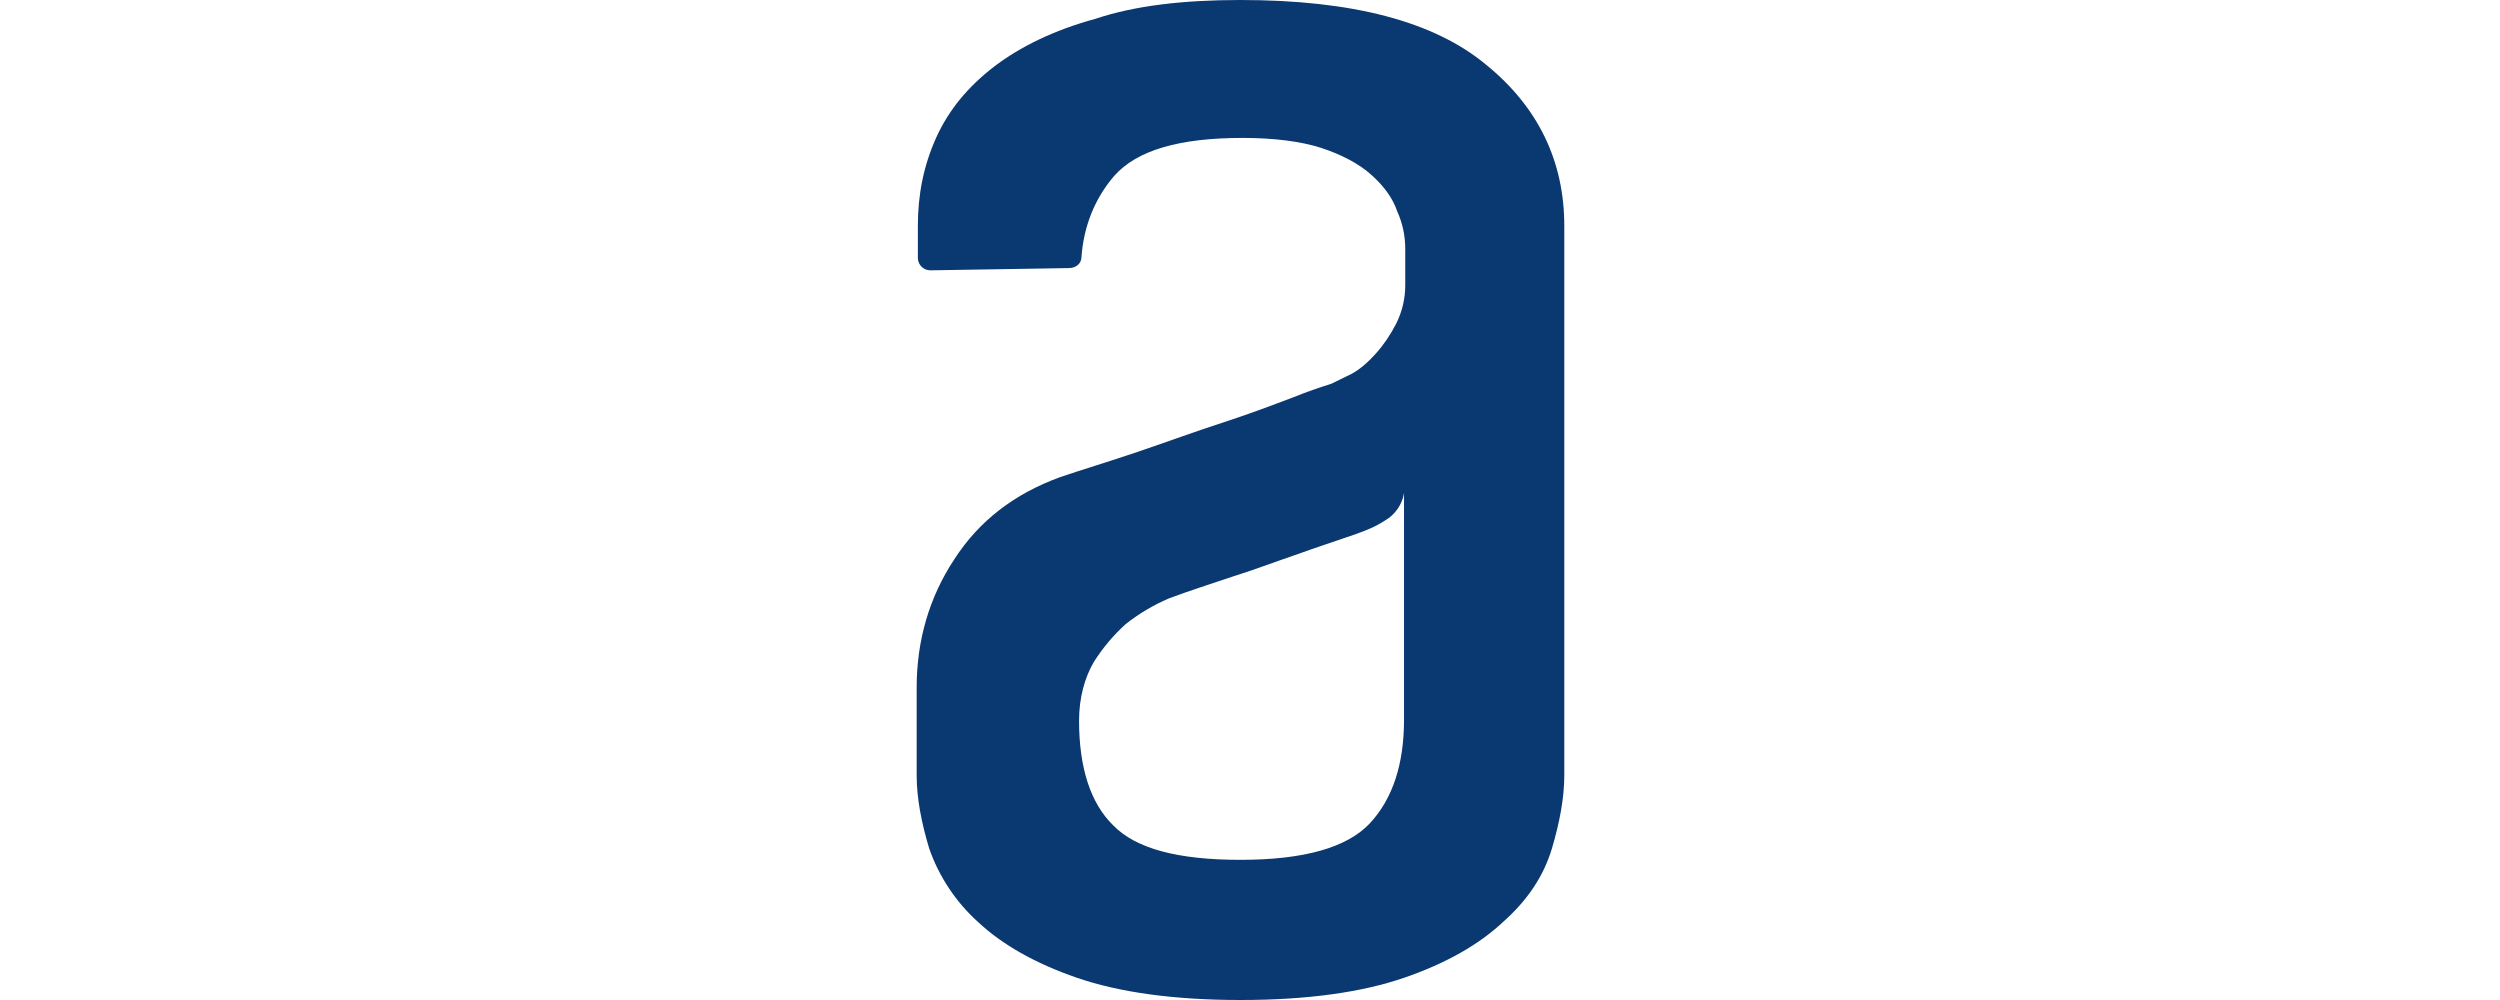
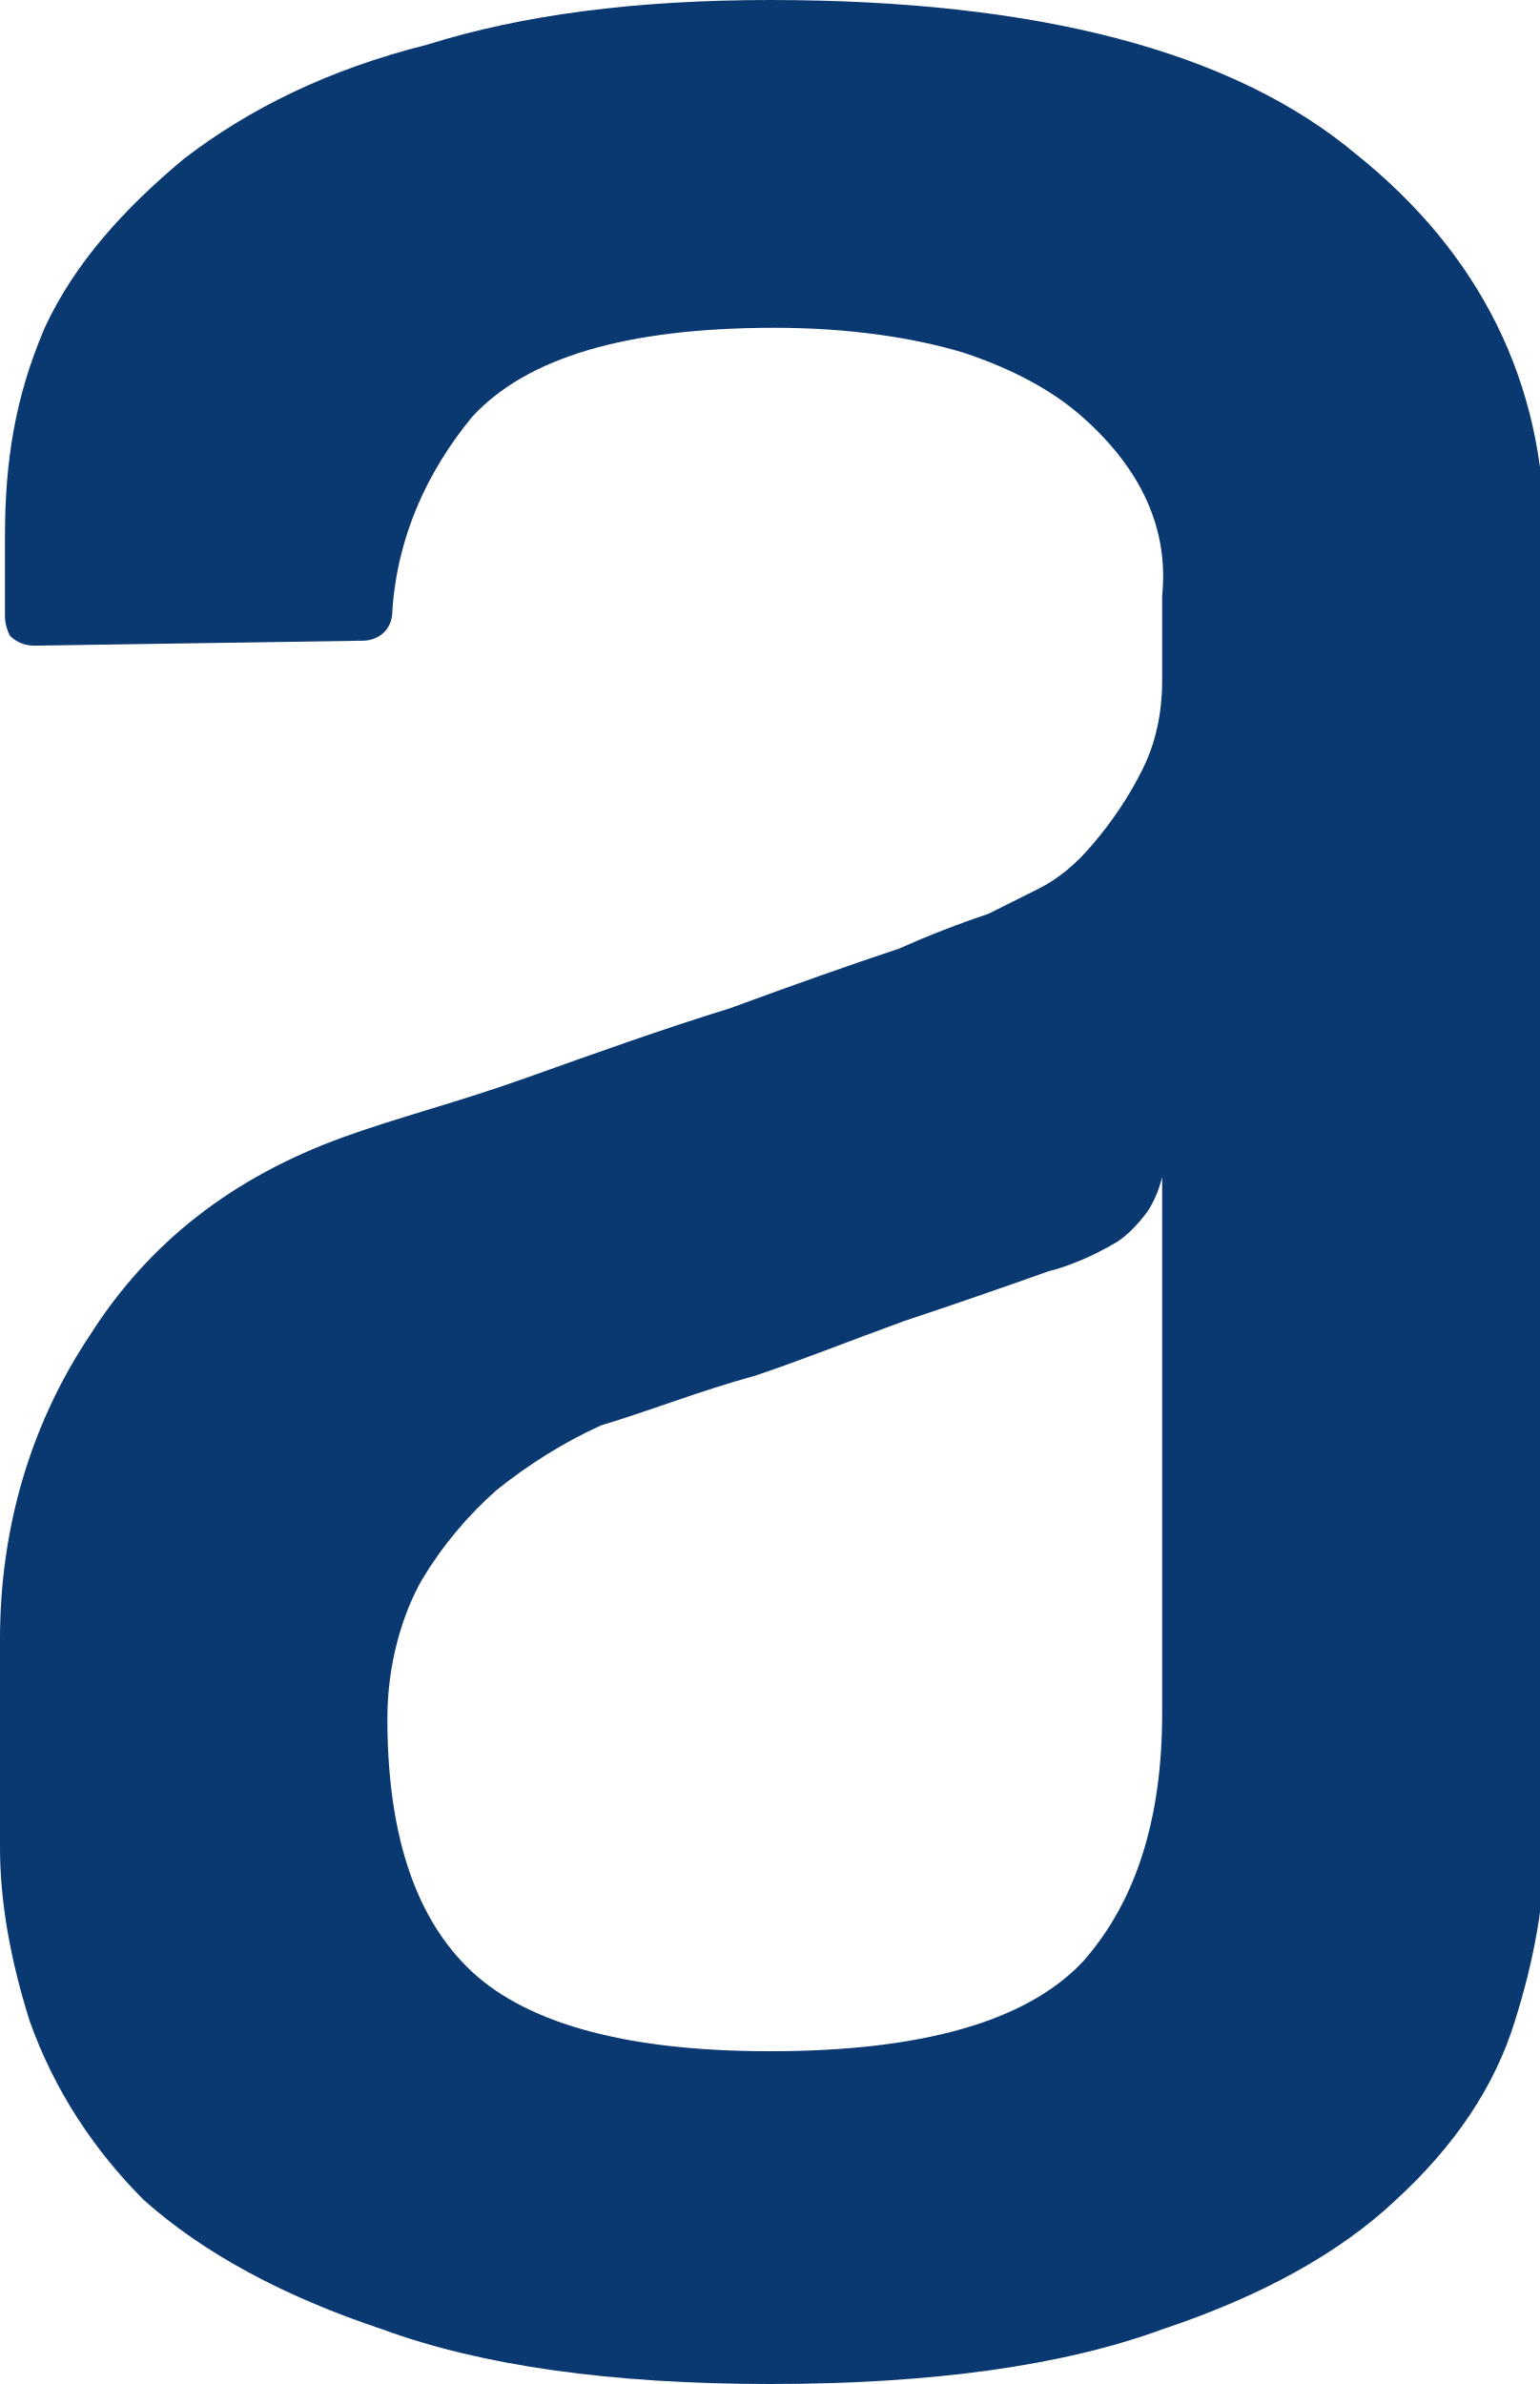
- <svg xmlns="http://www.w3.org/2000/svg" width="120" height="48" viewBox="0 0 120 48" fill="none">
-   <path fill-rule="evenodd" clip-rule="evenodd" d="M67.396 23.653C67.352 23.931 67.247 24.196 67.086 24.427C66.926 24.659 66.715 24.851 66.47 24.99C65.977 25.309 65.545 25.468 65.108 25.627C64.177 25.949 63.197 26.27 62.161 26.643C61.069 27.016 60.089 27.389 59.215 27.659C58.125 28.031 57.089 28.353 56.104 28.725C55.363 29.043 54.667 29.456 54.035 29.954C53.446 30.488 52.932 31.098 52.507 31.77C52.07 32.515 51.795 33.477 51.795 34.597C51.795 36.842 52.34 38.549 53.433 39.616C54.523 40.74 56.544 41.272 59.539 41.272C62.593 41.272 64.665 40.686 65.761 39.511C66.848 38.336 67.393 36.683 67.393 34.549V23.653H67.396ZM59.541 0C64.889 0 68.815 1.016 71.322 3.098C73.831 5.129 75.086 7.741 75.086 10.837V37.215C75.086 38.282 74.87 39.457 74.489 40.737C74.103 42.023 73.343 43.195 72.142 44.259C70.998 45.331 69.417 46.239 67.398 46.933C65.38 47.627 62.763 48 59.544 48C56.33 48 53.708 47.627 51.692 46.933C49.677 46.239 48.093 45.331 46.949 44.259C45.885 43.3 45.078 42.089 44.604 40.737C44.218 39.459 44 38.284 44 37.217V33.001C44 30.756 44.599 28.674 45.8 26.856C47 24.99 48.689 23.709 50.872 22.907C51.962 22.535 53.217 22.162 54.633 21.681C56.053 21.198 57.359 20.717 58.67 20.293C59.981 19.863 61.125 19.434 62.105 19.059C62.696 18.822 63.296 18.609 63.904 18.421L64.887 17.94C65.272 17.727 65.65 17.405 66.033 16.979C66.414 16.555 66.74 16.074 67.015 15.539C67.306 14.96 67.456 14.32 67.452 13.672V11.963C67.456 11.336 67.325 10.716 67.067 10.145C66.851 9.502 66.414 8.916 65.815 8.384C65.216 7.849 64.395 7.422 63.416 7.098C62.434 6.782 61.128 6.62 59.652 6.62C56.598 6.62 54.58 7.212 53.489 8.435C52.564 9.505 52.019 10.839 51.911 12.333C51.911 12.654 51.638 12.868 51.309 12.868L44.658 12.976C44.5 12.976 44.348 12.915 44.236 12.804C44.123 12.693 44.059 12.542 44.057 12.384V10.842C44.057 9.343 44.332 7.955 44.931 6.62C45.532 5.283 46.46 4.165 47.712 3.201C48.967 2.242 50.605 1.442 52.566 0.908C54.477 0.265 56.821 0 59.547 0H59.541Z" fill="#0A3871" />
+ <svg xmlns="http://www.w3.org/2000/svg" version="1.2" viewBox="0 0 31 48" width="31" height="48">
+   <style>
+ 		.s0 { fill: #0a3871 } 
+ 	</style>
+   <path id="Layer" fill-rule="evenodd" class="s0" d="m15.5 0q0 0 0 0 0 0 0 0zm11.8 3.1c2.5 2 3.8 4.6 3.8 7.7v26.4q0 1.6-0.6 3.5c-0.4 1.3-1.2 2.5-2.4 3.6q-1.7 1.6-4.7 2.6-3 1.1-7.9 1.1-4.8 0-7.8-1.1-3-1-4.8-2.6c-1-1-1.8-2.2-2.3-3.6q-0.6-1.9-0.6-3.5v-4.2c0-2.2 0.6-4.3 1.8-6.1 1.2-1.9 2.9-3.2 5.1-4 1.1-0.4 2.3-0.7 3.7-1.2 1.4-0.5 2.8-1 4.1-1.4q1.9-0.7 3.4-1.2 0.9-0.4 1.8-0.7l1-0.5q0.6-0.3 1.1-0.9 0.6-0.7 1-1.5 0.4-0.8 0.4-1.8v-1.7q0.1-1-0.3-1.9-0.4-0.9-1.3-1.7-0.9-0.8-2.4-1.3c-1-0.3-2.3-0.5-3.8-0.5-3 0-5 0.6-6.1 1.8-0.9 1.1-1.5 2.4-1.6 3.9 0 0.4-0.3 0.6-0.6 0.6l-6.6 0.1q-0.3 0-0.5-0.2-0.1-0.2-0.1-0.4v-1.6c0-1.5 0.2-2.8 0.8-4.2 0.6-1.3 1.6-2.4 2.8-3.4 1.3-1 2.9-1.8 4.9-2.3 1.9-0.6 4.2-0.9 6.9-0.9q8.1 0 11.8 3.1zm-3.9 20.6q0 0 0 0zm-0.3 0.7q-0.3 0.4-0.6 0.6c-0.5 0.3-1 0.5-1.4 0.6q-1.4 0.5-2.9 1c-1.1 0.4-2.1 0.8-3 1.1-1.1 0.3-2.1 0.7-3.1 1q-1.1 0.5-2.1 1.3-0.9 0.8-1.5 1.8c-0.4 0.7-0.7 1.7-0.7 2.8 0 2.2 0.5 3.9 1.6 5 1.1 1.1 3.1 1.7 6.1 1.7q4.6 0 6.3-1.8 1.6-1.8 1.6-5v-10.8q-0.1 0.4-0.3 0.7z" />
</svg>
